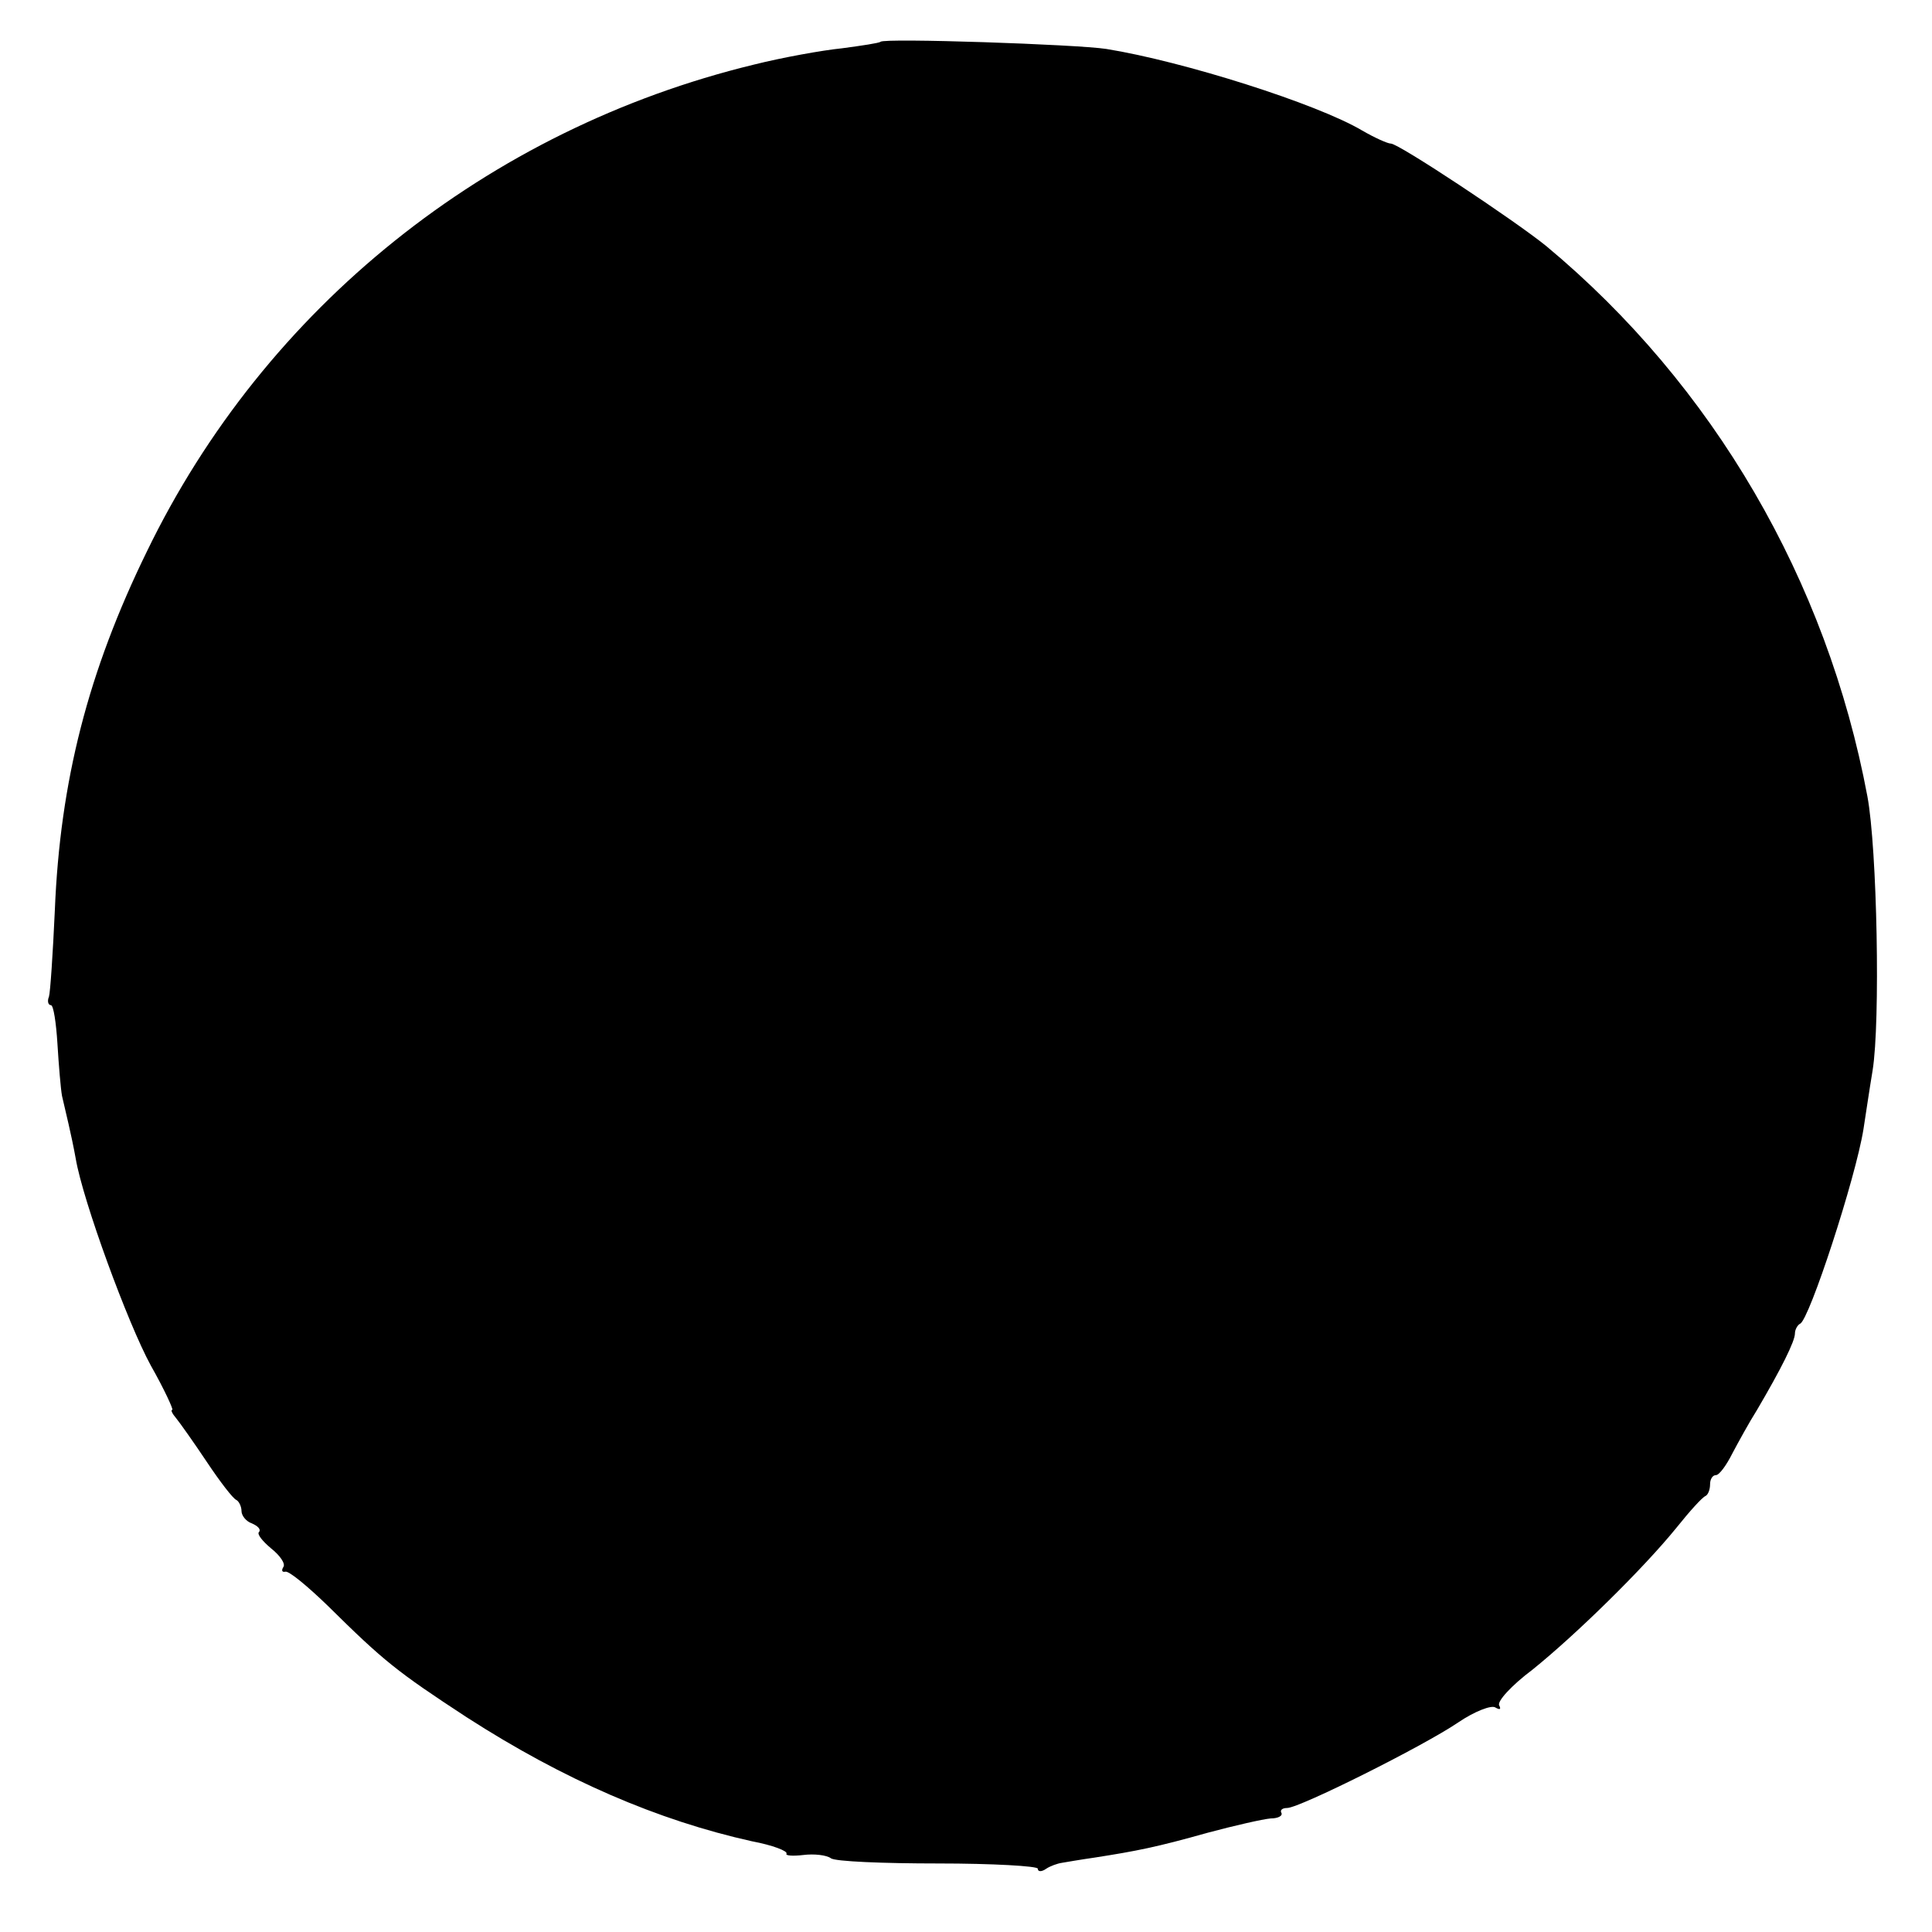
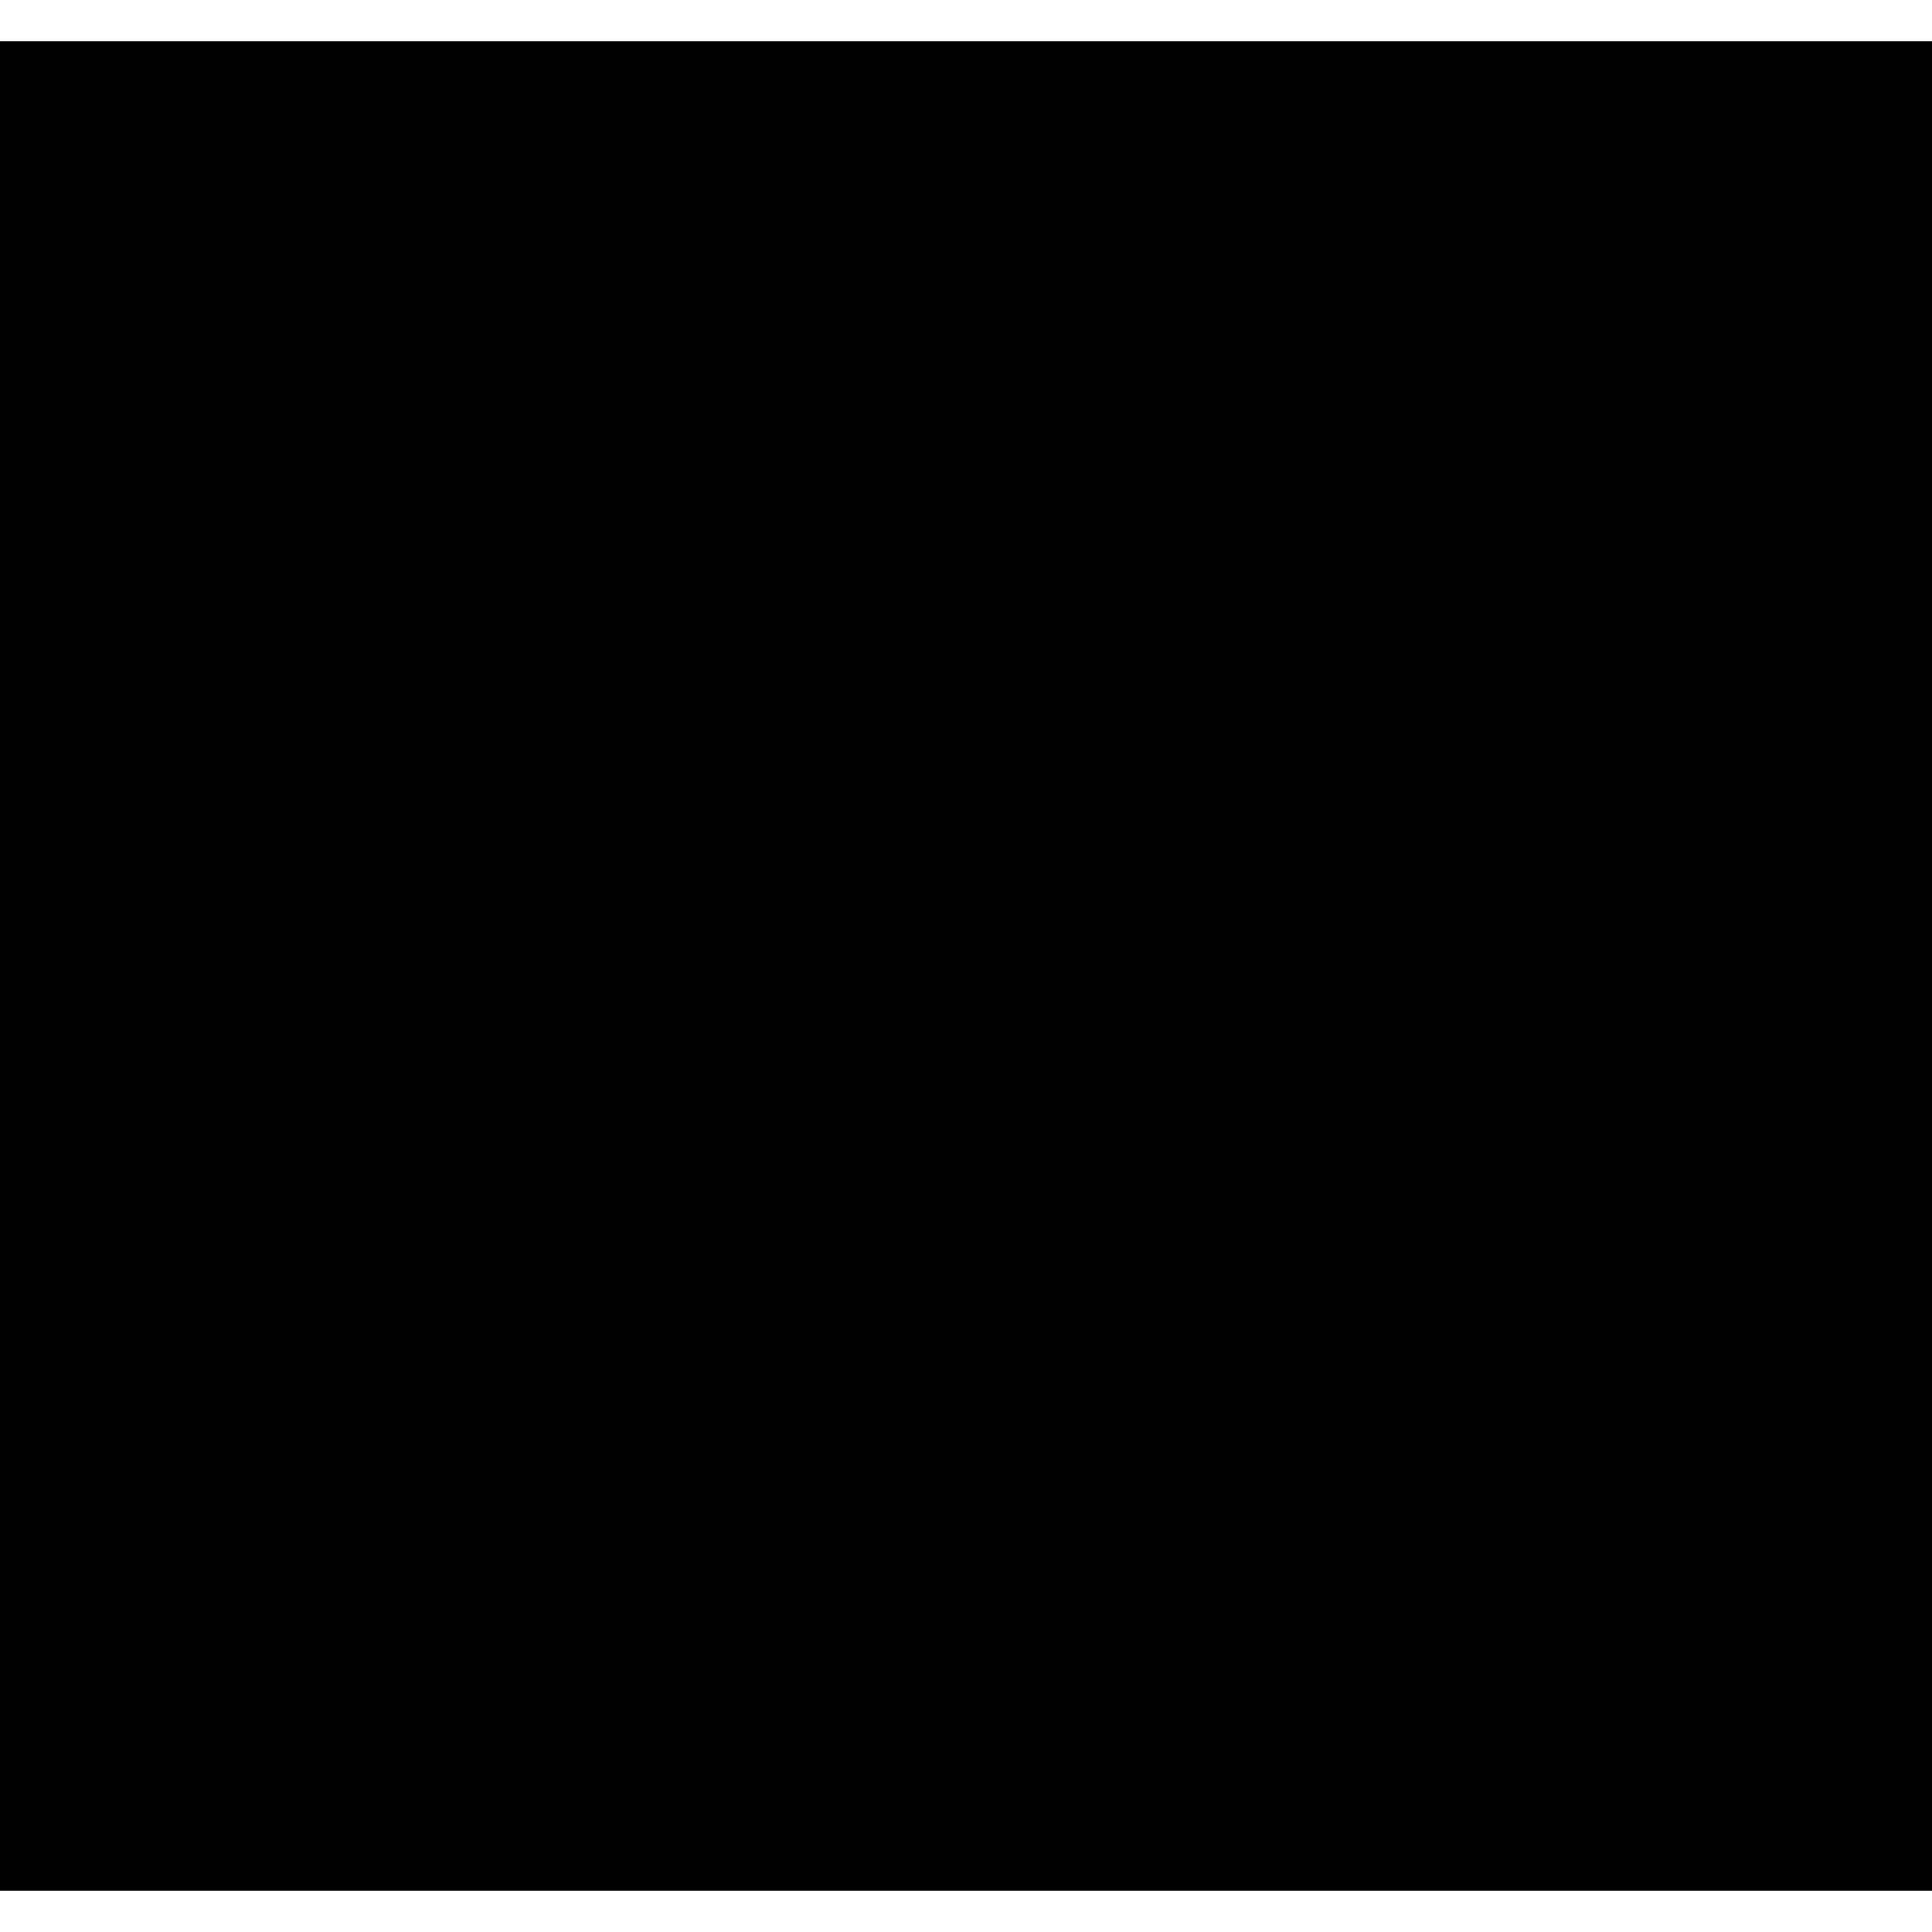
- <svg xmlns="http://www.w3.org/2000/svg" version="1.0" width="296pt" height="296pt" viewBox="0 0 296 296" preserveAspectRatio="xMidYMid meet">
-   <g transform="translate(0,296) scale(0.1,-0.1)" fill="#000000" stroke="none">
-     <path d="M1349 2896 c-2 -2 -29 -6 -59 -10 -30 -3 -91 -14 -135 -25 -408 -99 -749 -372 -930 -746 -90 -184 -133 -352 -141 -550 -3 -66 -7 -126 -9 -132 -3 -7 -1 -13 3 -13 4 0 8 -27 10 -59 2 -33 5 -69 7 -80 3 -12 7 -31 10 -43 3 -13 8 -36 11 -53 11 -65 80 -253 115 -317 21 -37 35 -68 33 -68 -3 0 0 -6 6 -13 5 -6 27 -37 47 -67 20 -30 40 -56 45 -58 4 -2 8 -10 8 -17 0 -7 7 -16 16 -19 9 -4 14 -9 11 -13 -4 -3 5 -14 18 -25 14 -11 23 -24 19 -29 -3 -5 -2 -8 3 -7 5 2 34 -22 65 -52 86 -85 106 -101 213 -171 149 -96 293 -158 437 -190 32 -6 55 -15 53 -19 -2 -3 9 -4 26 -2 16 2 35 0 42 -5 6 -5 81 -8 164 -8 84 0 153 -4 153 -8 0 -5 6 -5 13 0 6 4 17 8 24 9 6 1 29 5 50 8 64 10 95 16 173 38 41 11 85 21 97 22 11 0 19 4 16 9 -2 4 2 7 9 7 19 0 209 95 262 131 25 17 51 27 57 23 7 -4 9 -3 6 3 -4 6 19 31 51 55 67 54 170 155 221 218 20 25 39 46 44 48 4 2 7 10 7 18 0 8 4 14 9 14 5 0 16 15 25 33 9 17 26 48 38 67 37 63 58 105 58 117 0 6 4 13 8 15 14 6 85 223 97 298 3 19 9 60 14 90 12 74 7 340 -8 420 -62 331 -236 630 -492 843 -48 39 -226 157 -238 157 -5 0 -25 9 -44 20 -69 41 -274 106 -392 125 -45 7 -340 17 -346 11z" />
+ <svg xmlns="http://www.w3.org/2000/svg" version="1.0" width="1126pt" height="1126pt" viewBox="0 0 1126 1126" preserveAspectRatio="xMidYMid meet">
+   <g transform="translate(0,1126) scale(0.1,-0.1)" fill="#000000" stroke="none">
+     <path d="M0 5630 l0 -5390 5630 0 5630 0 0 5390 0 5390 -5630 0 -5630 0 0 -5390z" />
  </g>
</svg>
